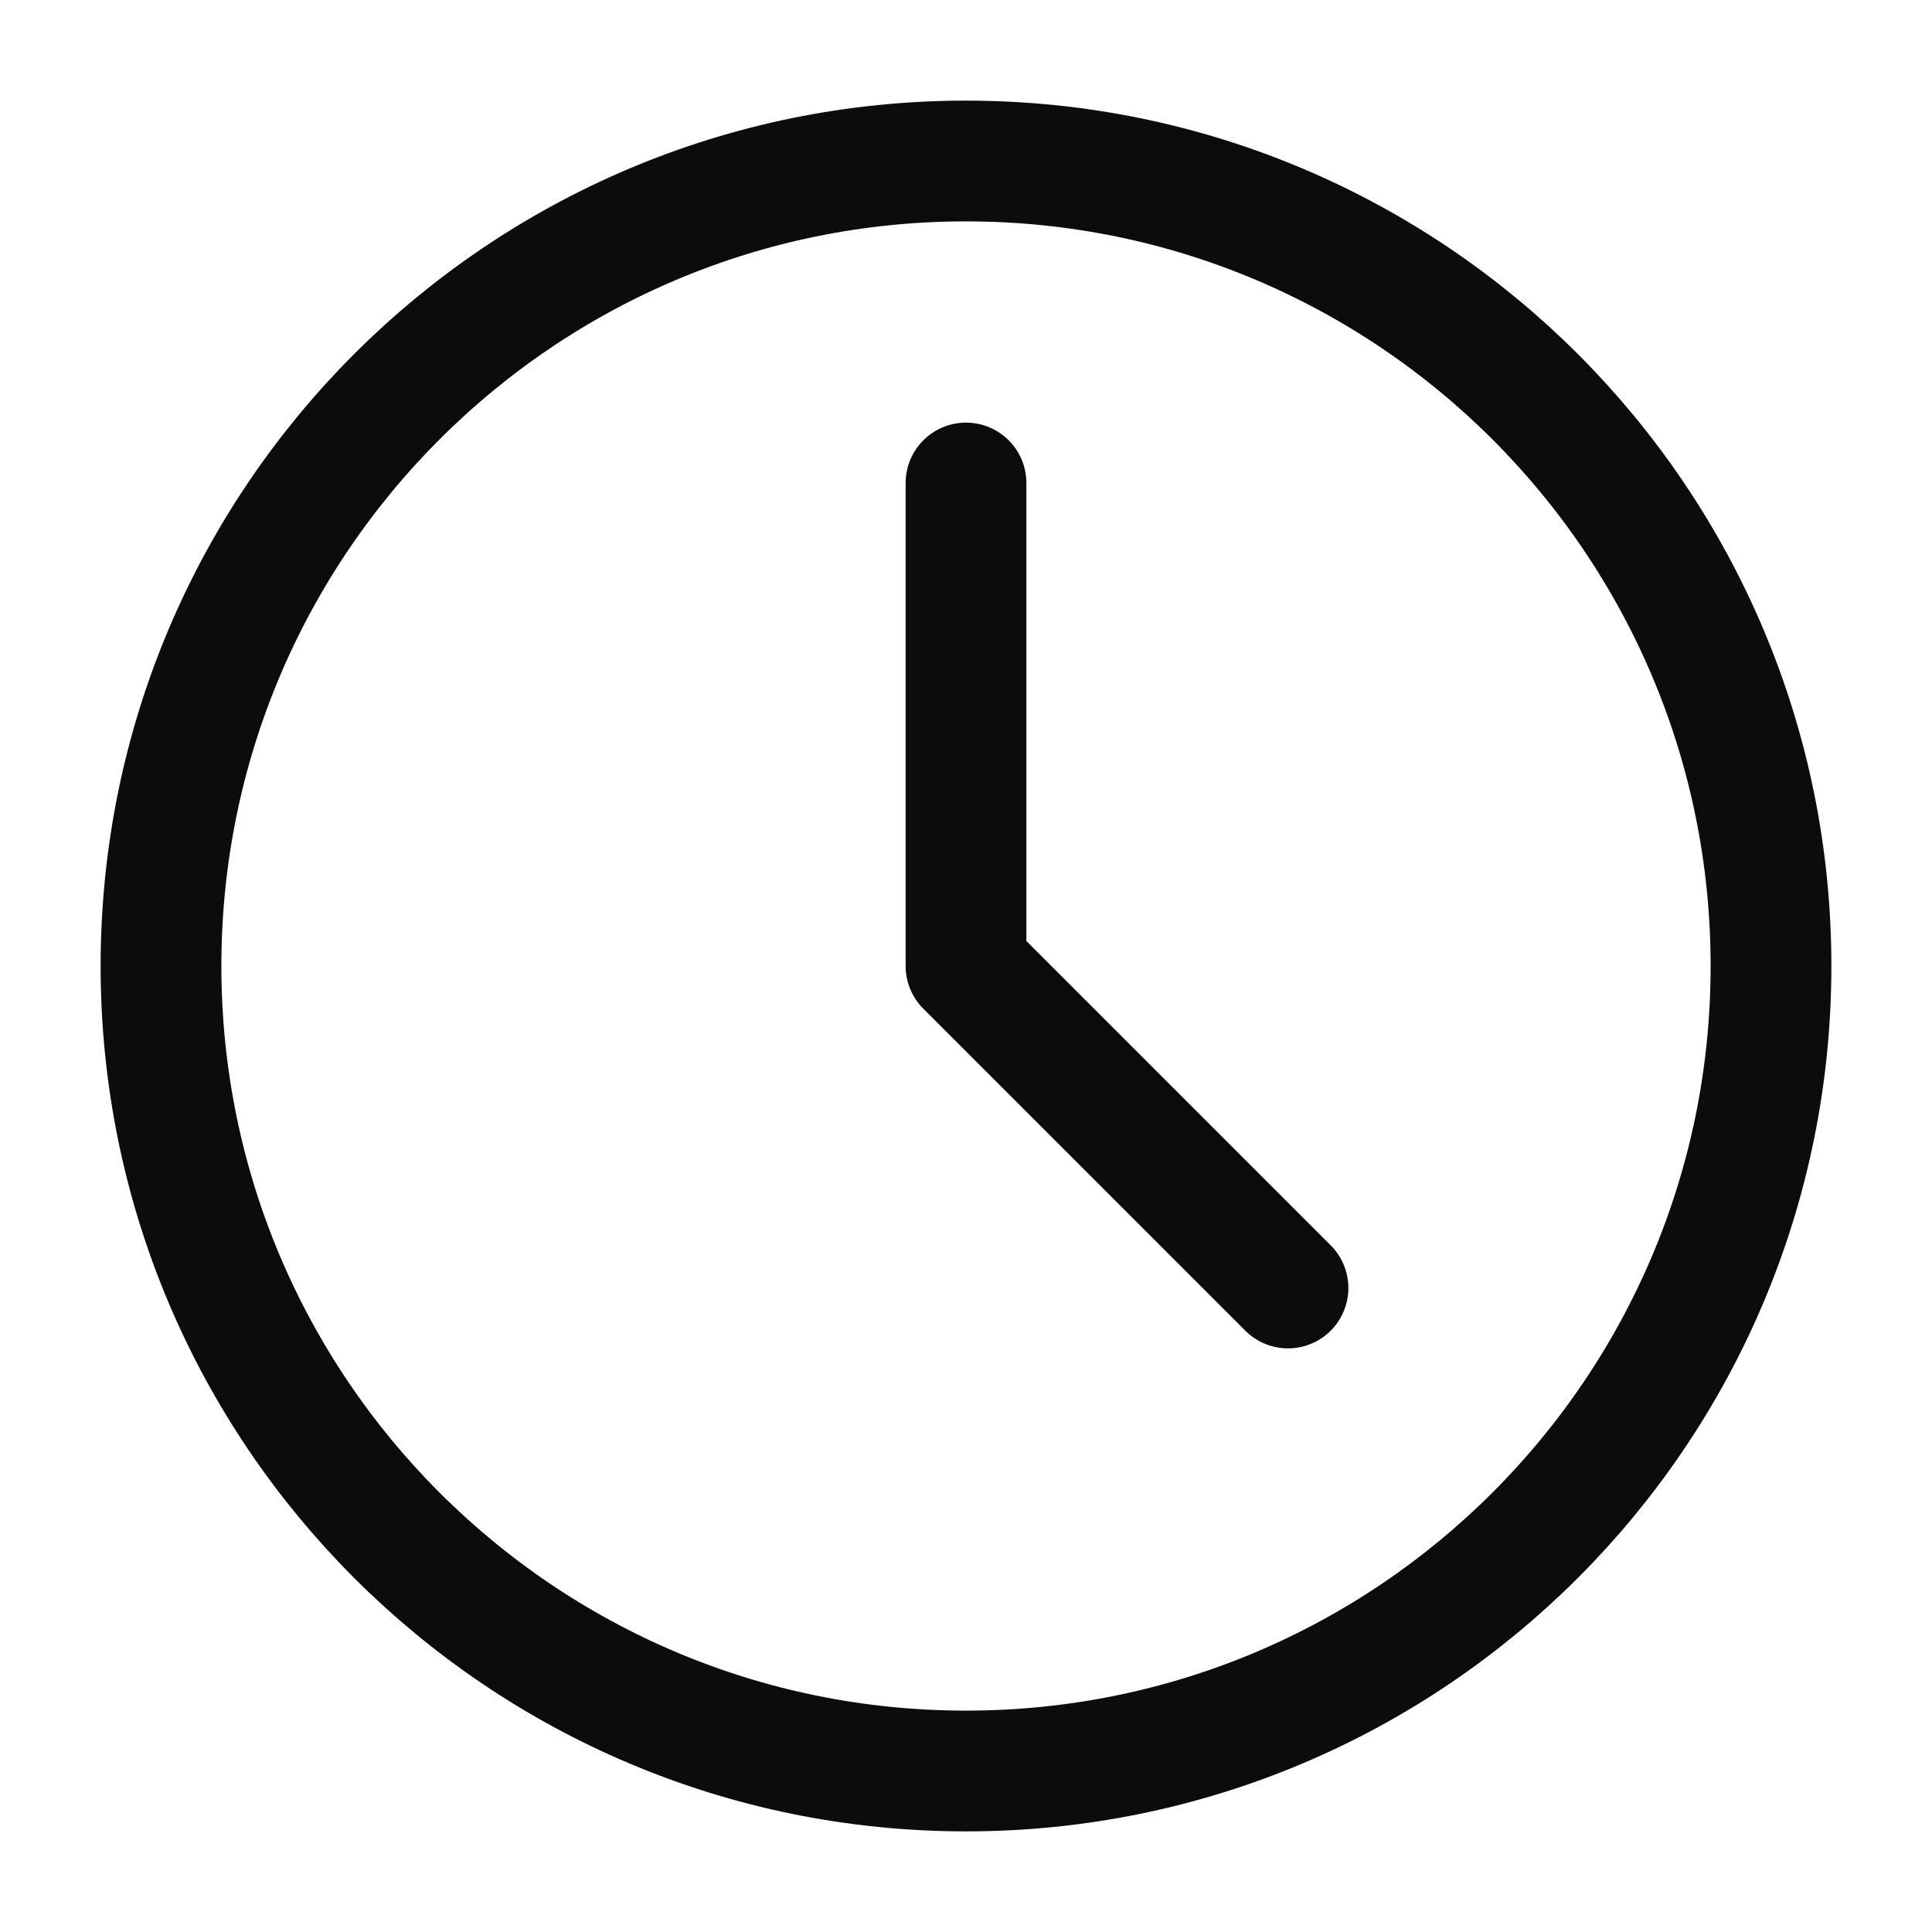
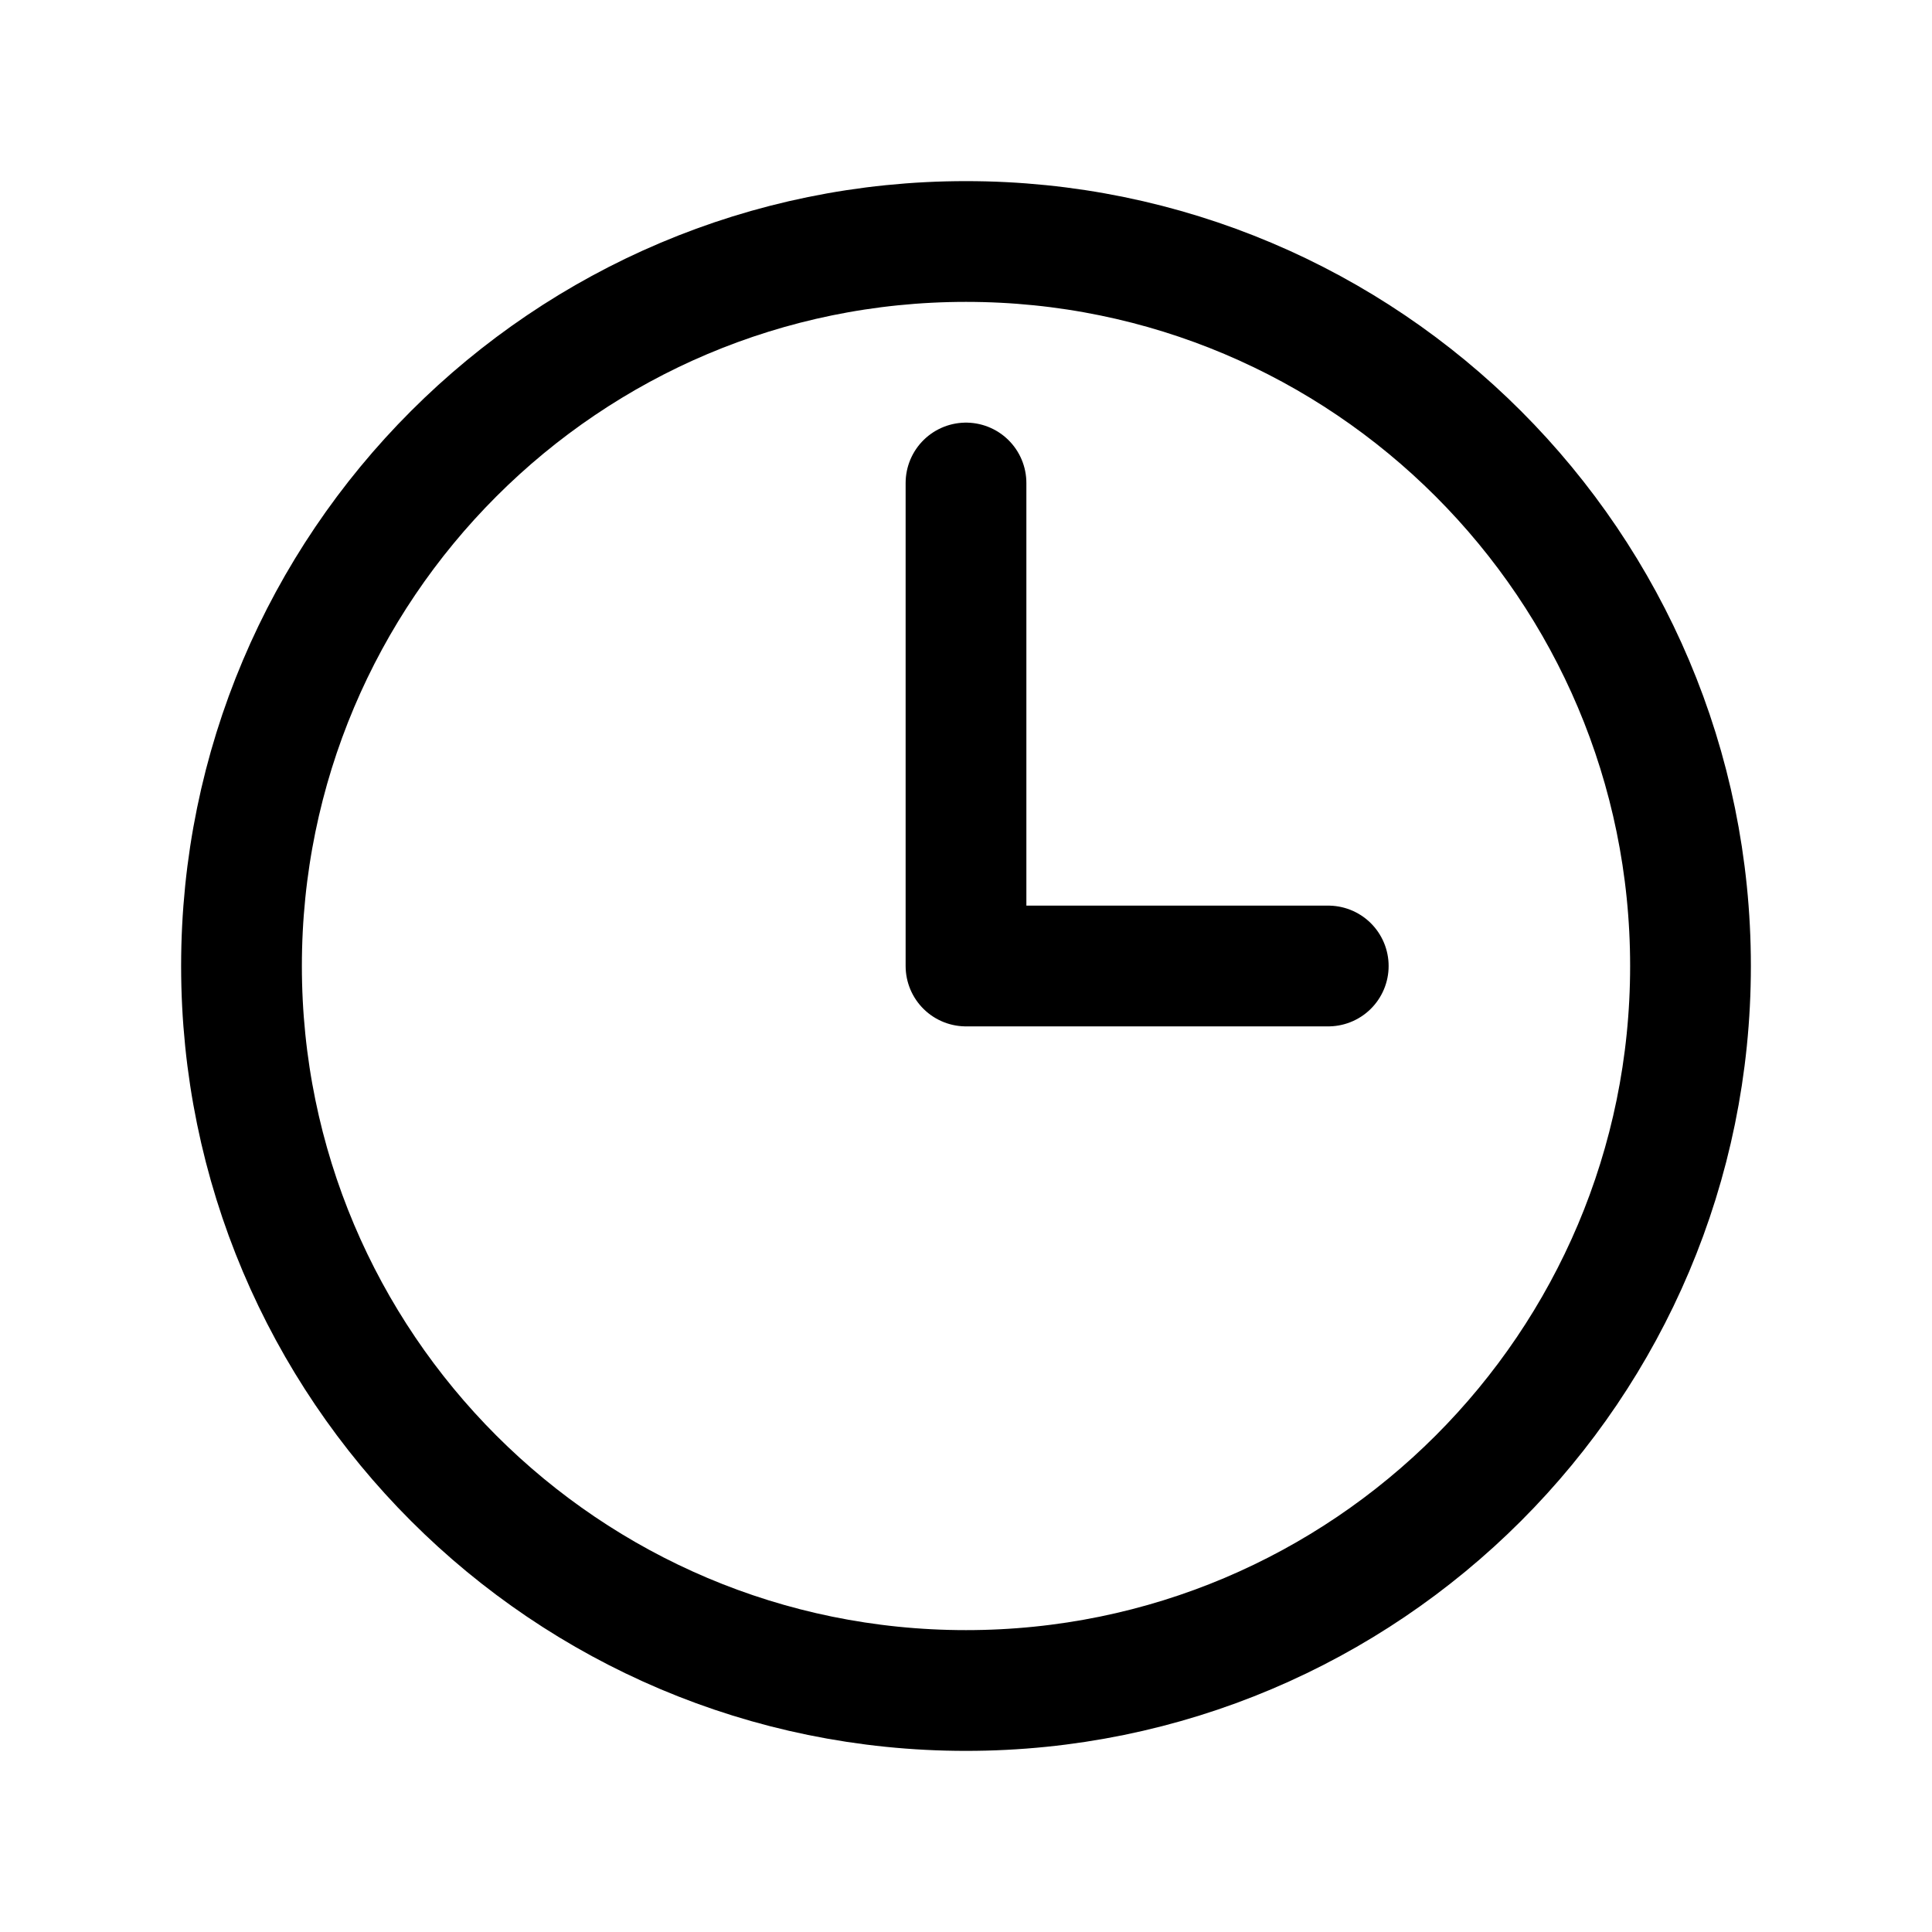
- <svg xmlns="http://www.w3.org/2000/svg" width="24" height="24" viewBox="0 0 24 24" fill="none">
-   <circle cx="12" cy="12" r="10" stroke="rgba(0,0,0,0.95)" stroke-width="1.5" stroke-linecap="round" stroke-linejoin="round" />
-   <path d="M12 6V12L16 16" stroke="rgba(0,0,0,0.95)" stroke-width="1.5" stroke-linecap="round" stroke-linejoin="round" />
+ <svg xmlns="http://www.w3.org/2000/svg" fill="none" viewBox="0 0 24 24" stroke-width="1.5" stroke="currentColor" class="w-6 h-6">
+   <path stroke-linecap="round" stroke-linejoin="round" d="M12 6v6h4.5m4.5 0a9 9 0 1 1-18 0 9 9 0 0 1 18 0Z" />
</svg>
